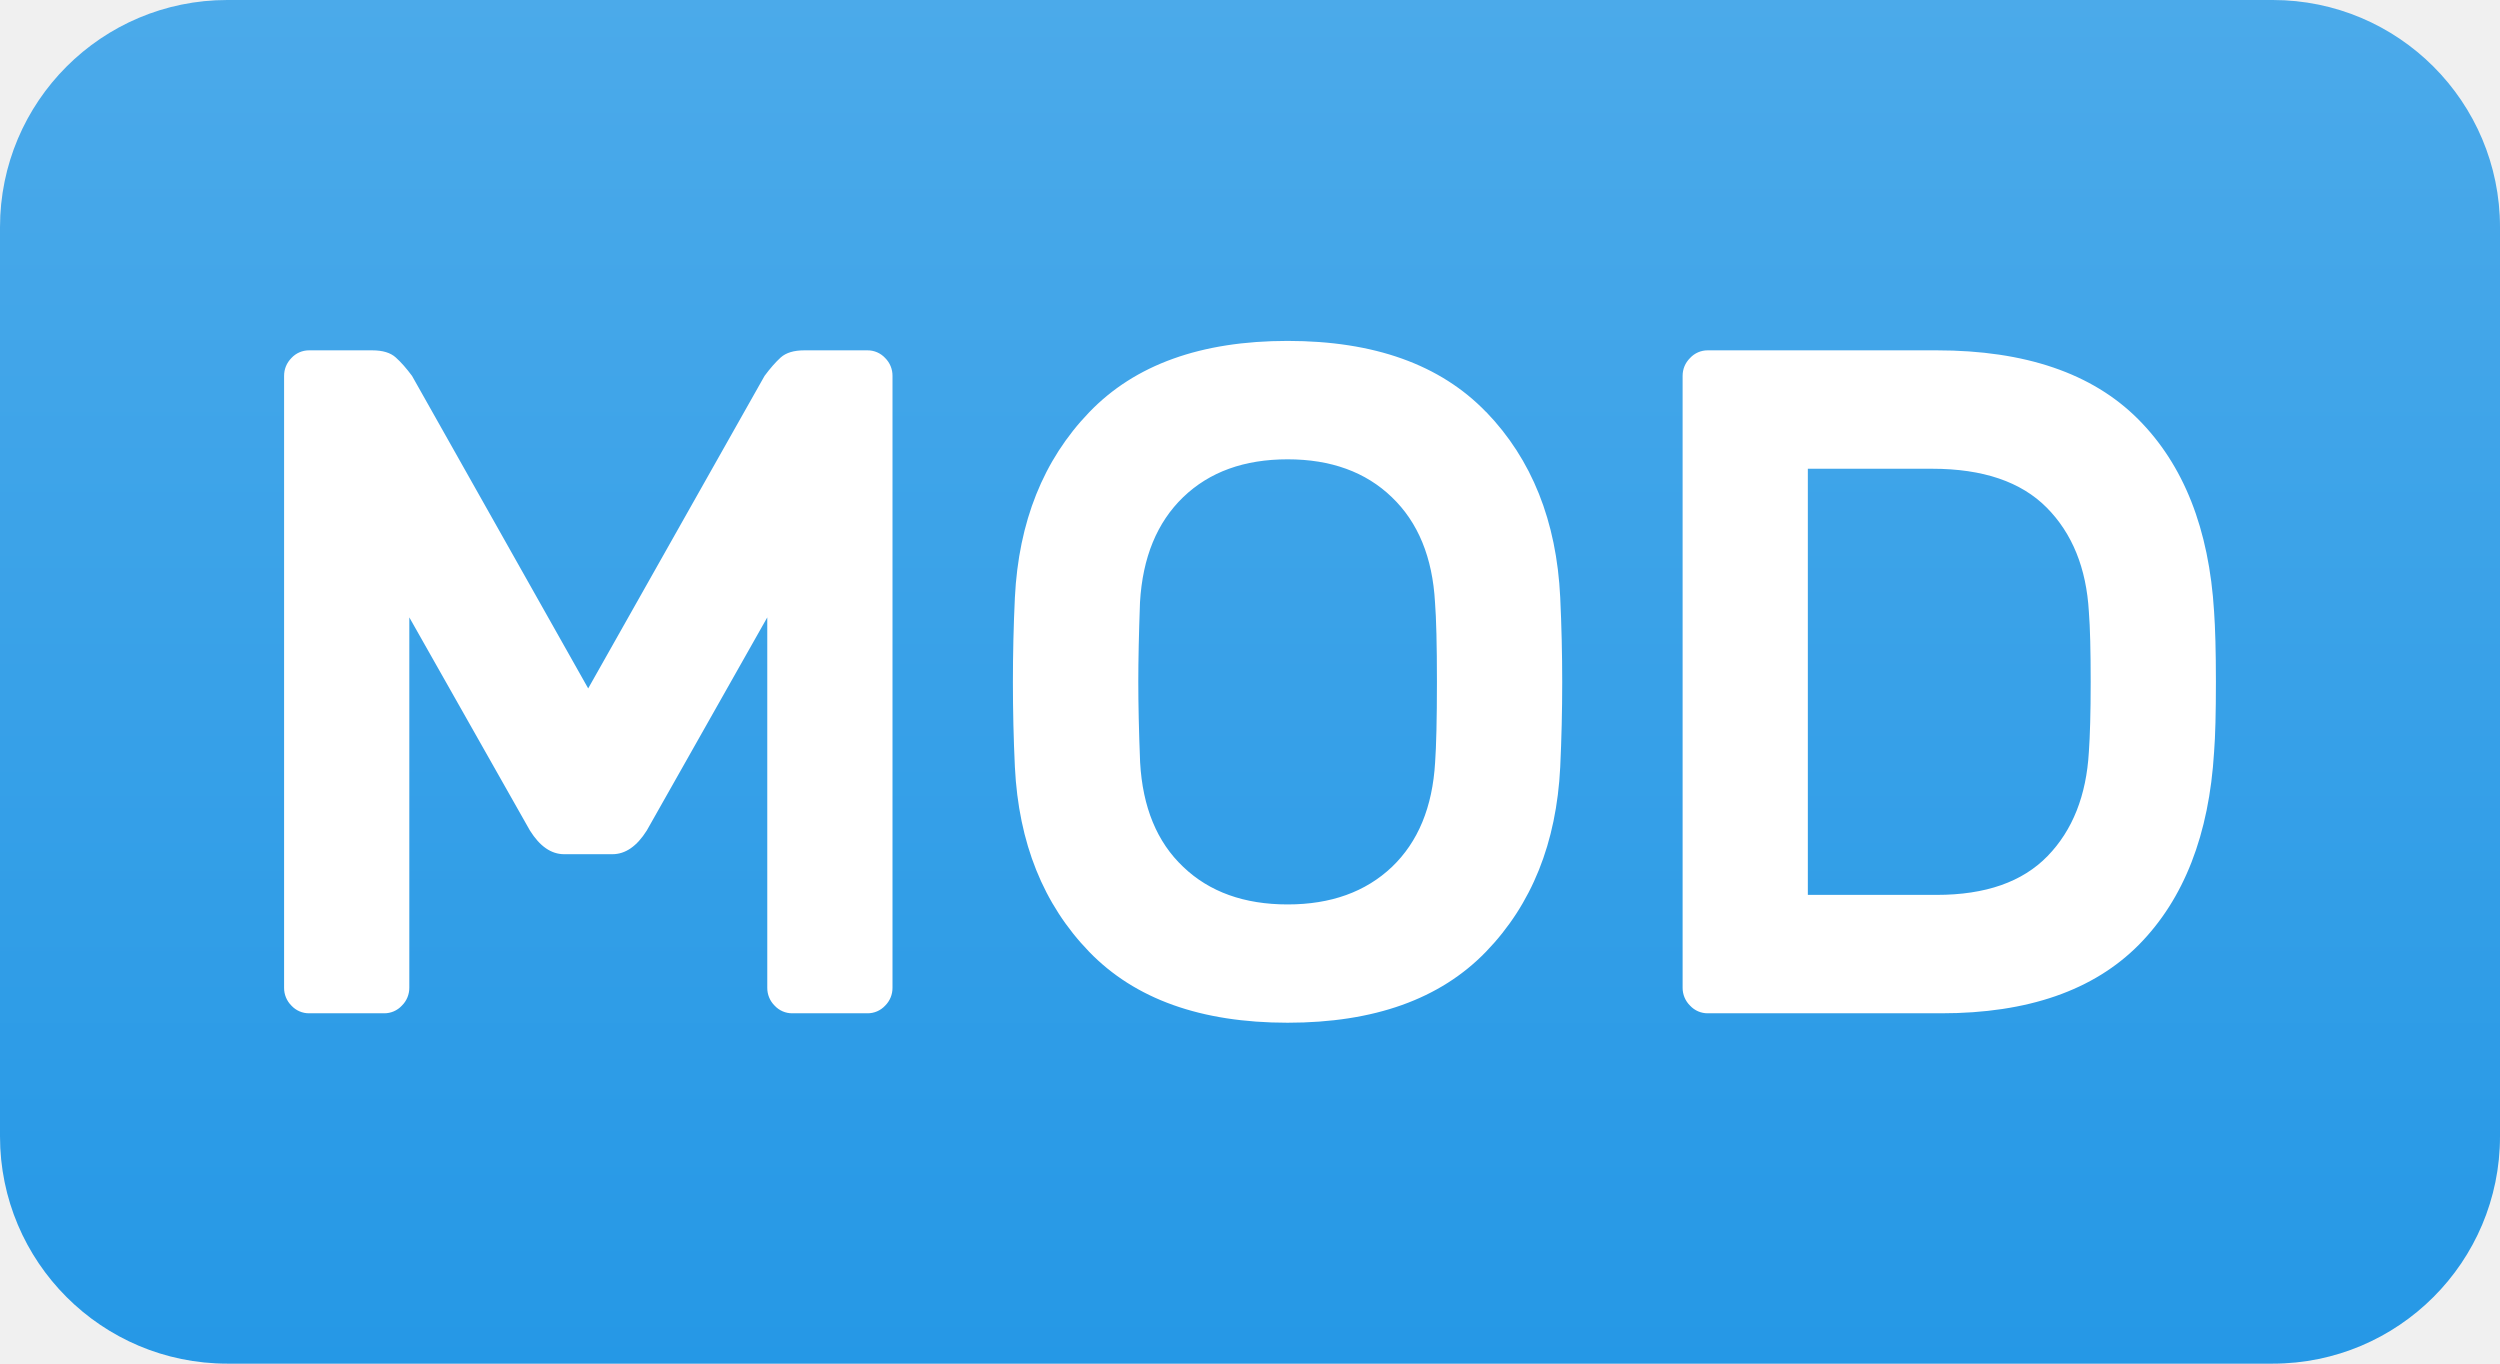
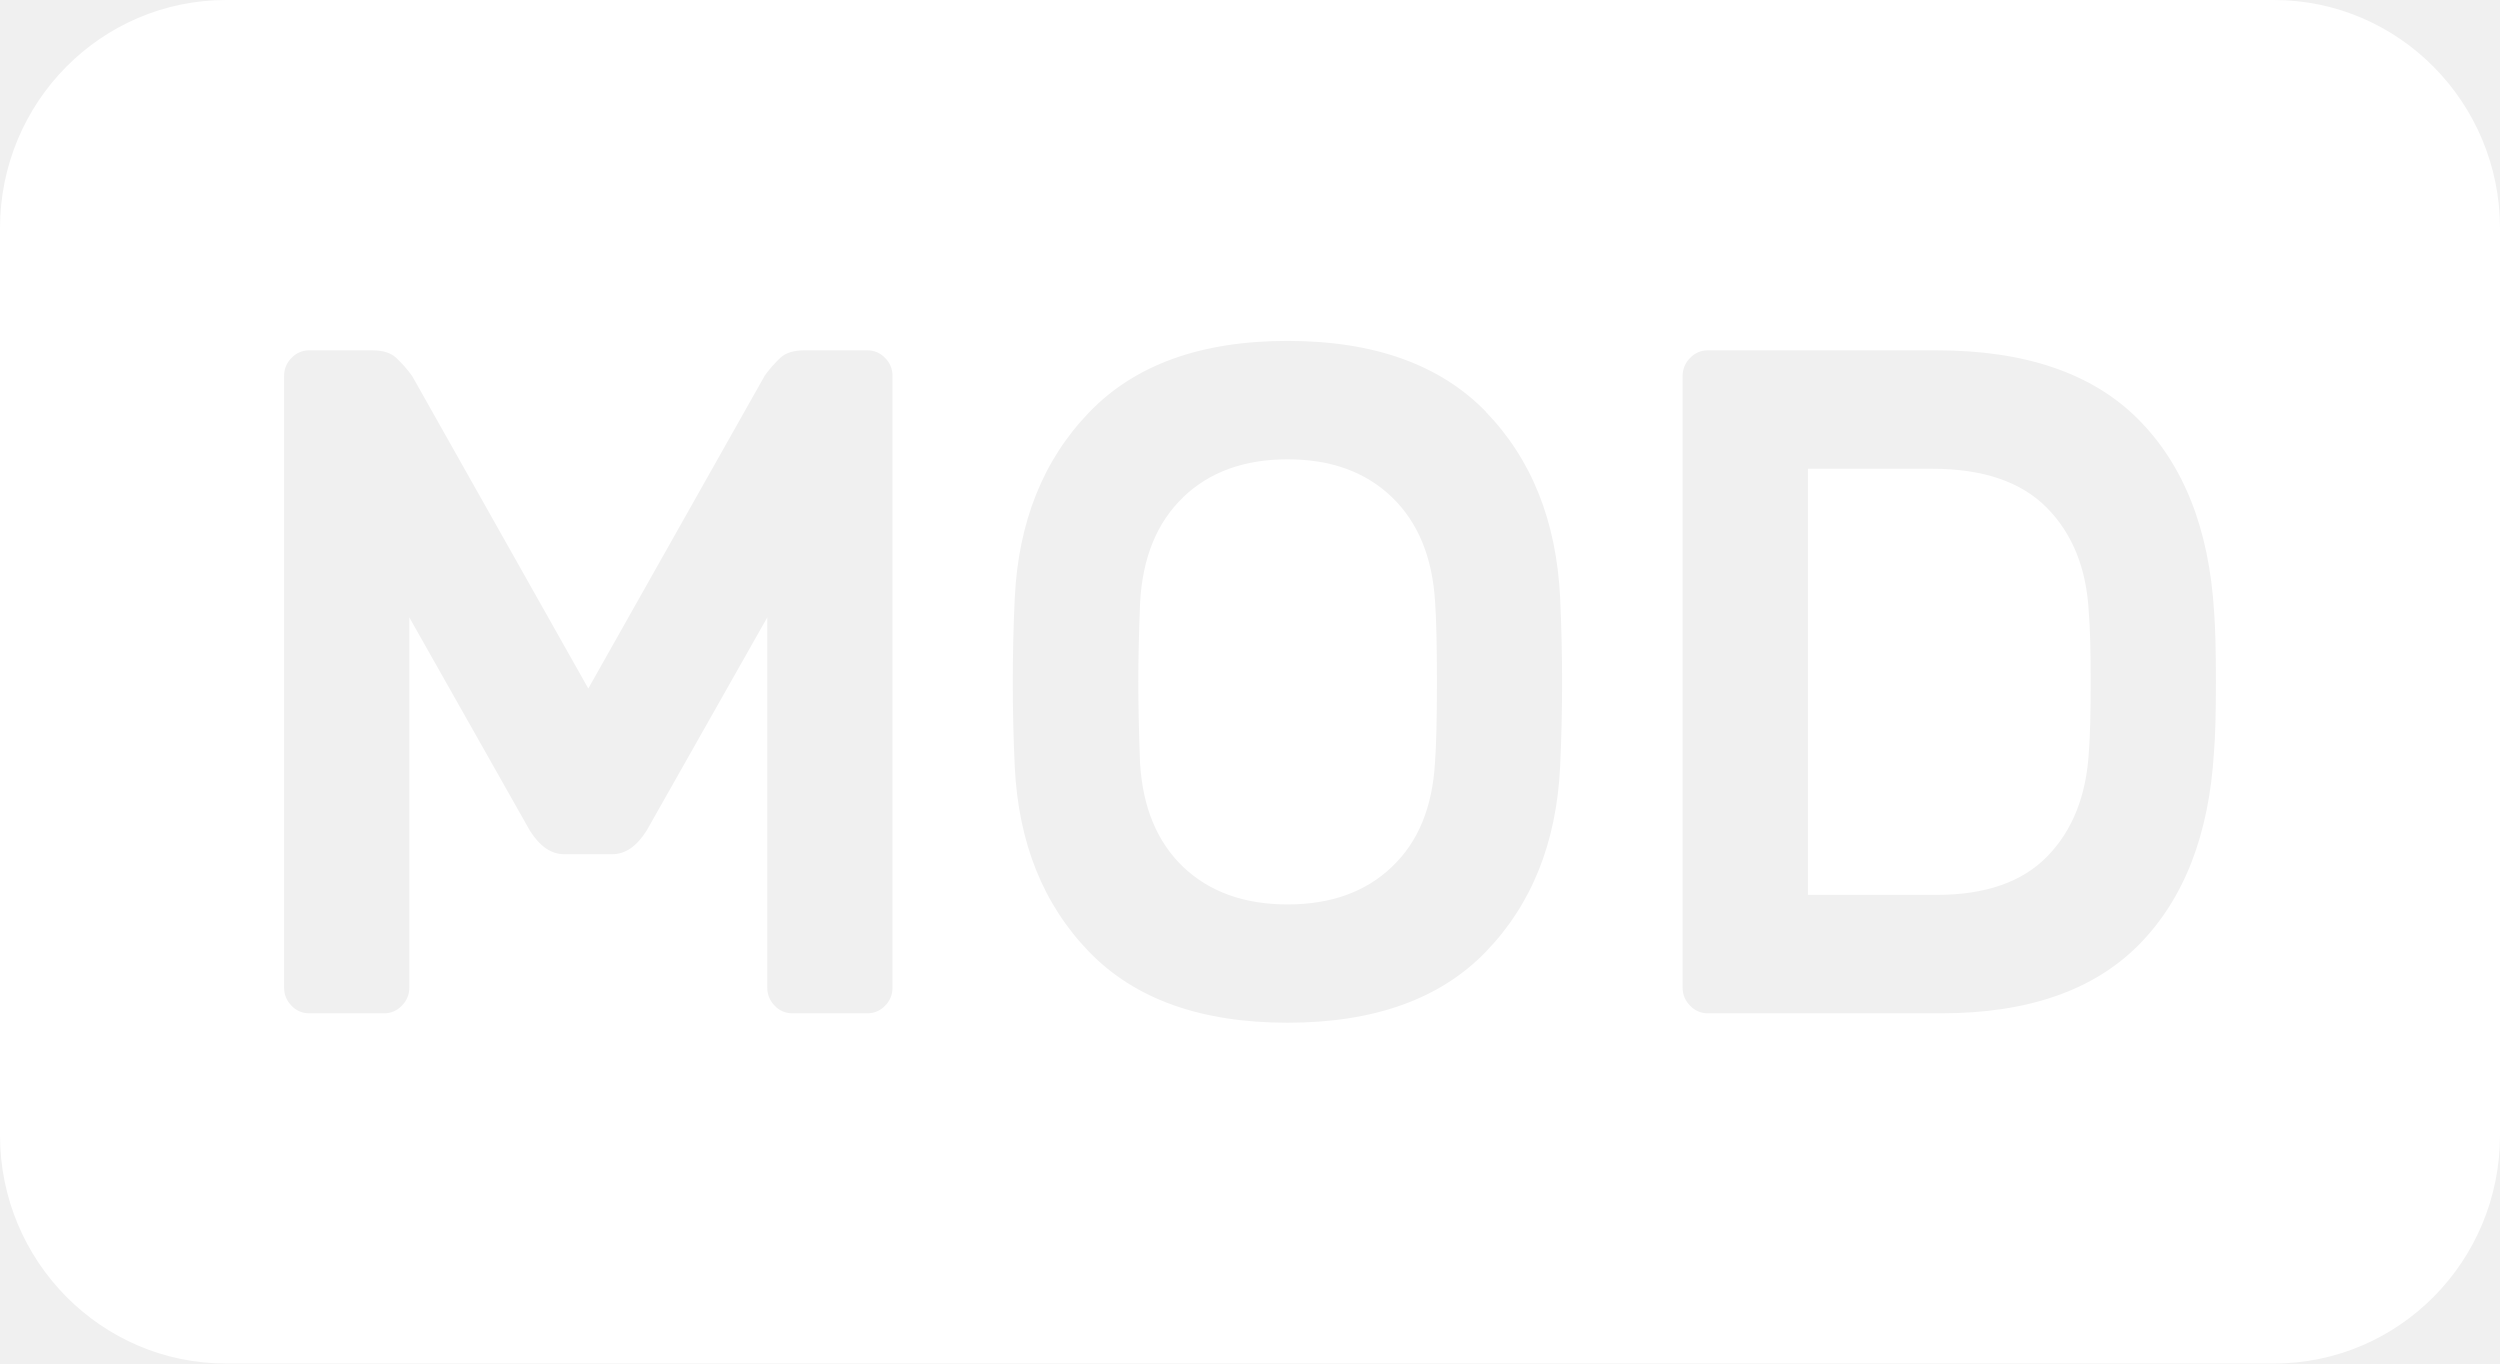
<svg xmlns="http://www.w3.org/2000/svg" width="22" height="12" viewBox="0 0 22 12">
-   <defs>
-     <linearGradient id="a" x1="50%" x2="50%" y1="0%" y2="100%">
-       <stop stop-color="#4BAAEA" offset="0%" />
-       <stop stop-color="#2598E6" offset="100%" />
-     </linearGradient>
-   </defs>
-   <g fill="none" fill-rule="evenodd">
-     <rect width="22" height="12" fill="url(#a)" rx="2" />
-     <path fill="#FFF" d="M6.728 3.308c.049-.066.096-.12.142-.162.047-.042.116-.063.208-.063h.555a.21.21 0 0 1 .156.067.219.219 0 0 1 .065.158v5.384a.219.219 0 0 1-.065.158.21.21 0 0 1-.156.067h-.66a.21.21 0 0 1-.156-.067.219.219 0 0 1-.065-.158V5.433l-1.06 1.875c-.088.14-.189.209-.303.209h-.424c-.115 0-.215-.07-.302-.209L3.602 5.433v3.259a.219.219 0 0 1-.066.158.21.21 0 0 1-.155.067h-.66a.21.21 0 0 1-.156-.067.219.219 0 0 1-.065-.158V3.308c0-.06.022-.114.065-.158a.21.21 0 0 1 .155-.067h.555c.093 0 .162.021.208.063.047.042.094.096.143.162l1.55 2.75 1.552-2.75zm6.35.317c.402.417.62.961.652 1.633a15.942 15.942 0 0 1 0 1.492c-.033.667-.25 1.208-.653 1.625-.403.417-.985.625-1.746.625-.762 0-1.344-.208-1.747-.625-.403-.417-.62-.958-.653-1.625a15.942 15.942 0 0 1 0-1.492c.033-.666.25-1.21.653-1.629.403-.42.985-.629 1.747-.629.761 0 1.343.208 1.746.625zm-2.666.75c-.23.222-.357.53-.38.925-.01.278-.015.511-.015.7 0 .194.005.43.016.708.022.395.148.702.38.921.23.22.537.33.918.33.38 0 .686-.11.918-.33.23-.22.357-.526.38-.92.01-.14.016-.376.016-.709 0-.328-.006-.561-.017-.7-.022-.394-.148-.703-.38-.925-.23-.222-.537-.333-.917-.333-.381 0-.687.11-.919.333zM19.5 6c0 .272-.005.478-.016.617-.044.727-.264 1.293-.661 1.696-.398.402-.977.604-1.739.604h-2.056a.21.21 0 0 1-.155-.067.219.219 0 0 1-.066-.158V3.308c0-.06.022-.114.066-.158a.21.21 0 0 1 .155-.067h2.015c.778 0 1.369.202 1.771.604.403.403.626.969.67 1.696.01.14.016.345.016.617zm-3.591-1.875v3.75h1.134c.43 0 .755-.114.976-.342.22-.227.341-.533.363-.916.01-.14.016-.345.016-.617s-.005-.478-.016-.617c-.022-.383-.146-.689-.371-.916-.226-.228-.562-.342-1.008-.342h-1.094z" />
-   </g>
+   <path fill="#FFF" fill-rule="evenodd" d="M0 2.009C0 .899.89 0 1.991 0H20.01C21.109 0 22 .902 22 2.009V9.99c0 1.11-.89 2.009-1.991 2.009H1.99C.891 12 0 11.098 0 9.991V2.01zm6.728 1.3l-1.551 2.75-1.55-2.75a1.076 1.076 0 0 0-.144-.163c-.046-.042-.115-.063-.208-.063H2.72a.21.21 0 0 0-.155.067.219.219 0 0 0-.065.158v5.384c0 .06.022.114.065.158a.21.21 0 0 0 .155.067h.661a.21.21 0 0 0 .155-.067.219.219 0 0 0 .066-.158V5.433l1.06 1.875c.088.14.188.209.303.209h.424c.114 0 .215-.07.302-.209l1.061-1.875v3.259c0 .06.022.114.065.158a.21.21 0 0 0 .155.067h.661a.21.21 0 0 0 .156-.067.219.219 0 0 0 .065-.158V3.308a.219.219 0 0 0-.065-.158.21.21 0 0 0-.156-.067h-.555c-.092 0-.161.021-.208.063a1.076 1.076 0 0 0-.142.162zm6.35.316C12.673 3.208 12.091 3 11.33 3c-.762 0-1.344.21-1.747.63-.403.419-.62.962-.653 1.628a15.942 15.942 0 0 0 0 1.492c.033.667.25 1.208.653 1.625.403.417.985.625 1.747.625.761 0 1.343-.208 1.746-.625.403-.417.62-.958.653-1.625a15.942 15.942 0 0 0 0-1.492c-.033-.672-.25-1.216-.653-1.633zm-2.666.75c.232-.222.538-.333.919-.333.38 0 .686.11.918.333.23.222.357.53.38.925.01.139.016.372.016.7 0 .333-.006.57-.017.708-.022.395-.148.702-.38.921-.23.22-.537.33-.917.33-.381 0-.687-.11-.919-.33-.23-.22-.357-.526-.38-.92-.01-.278-.015-.515-.015-.709 0-.189.005-.422.016-.7.022-.394.148-.703.38-.925zM19.5 6c0-.272-.005-.478-.016-.617-.044-.727-.267-1.293-.67-1.696-.402-.402-.993-.604-1.77-.604h-2.016a.21.21 0 0 0-.155.067.219.219 0 0 0-.066.158v5.384c0 .06.022.114.066.158a.21.21 0 0 0 .155.067h2.056c.762 0 1.341-.202 1.739-.604.397-.403.617-.969.66-1.696.012-.14.017-.345.017-.617zm-3.591-1.875h1.094c.446 0 .782.114 1.008.342.225.227.35.533.37.916.012.14.017.345.017.617s-.005.478-.016.617c-.022.383-.143.689-.363.916-.22.228-.546.342-.976.342H15.91v-3.75z" />
</svg>
